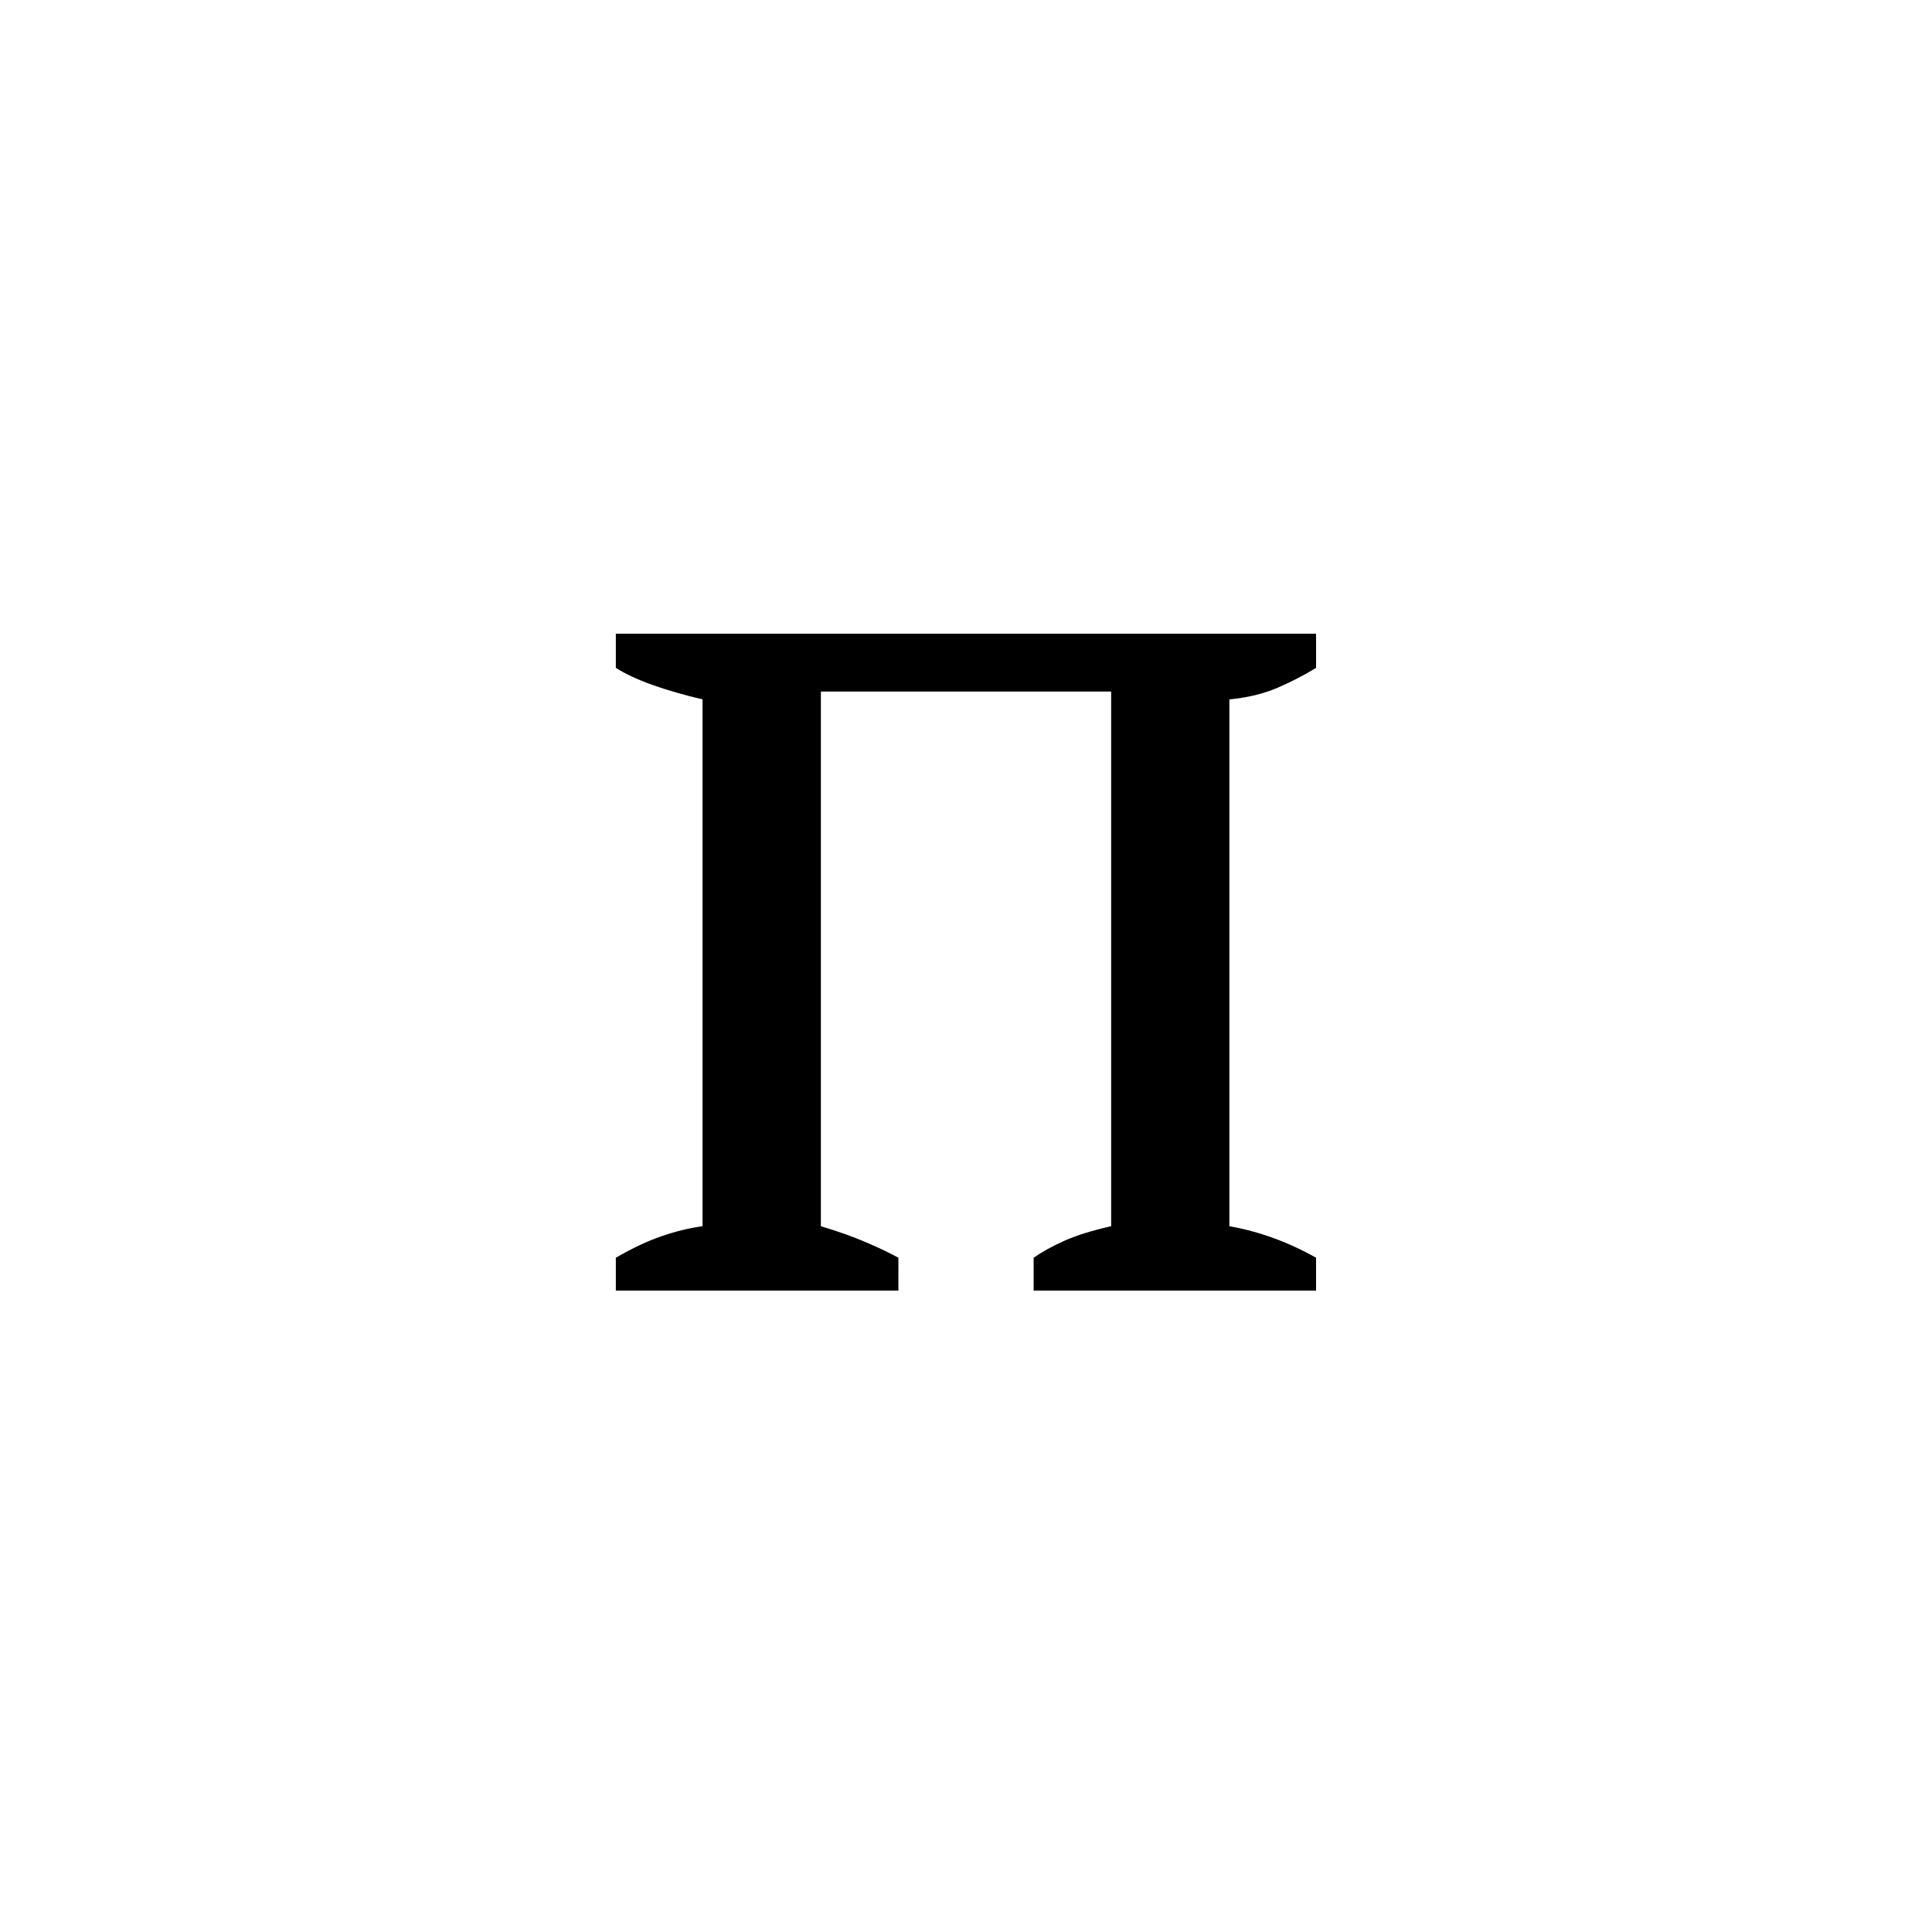
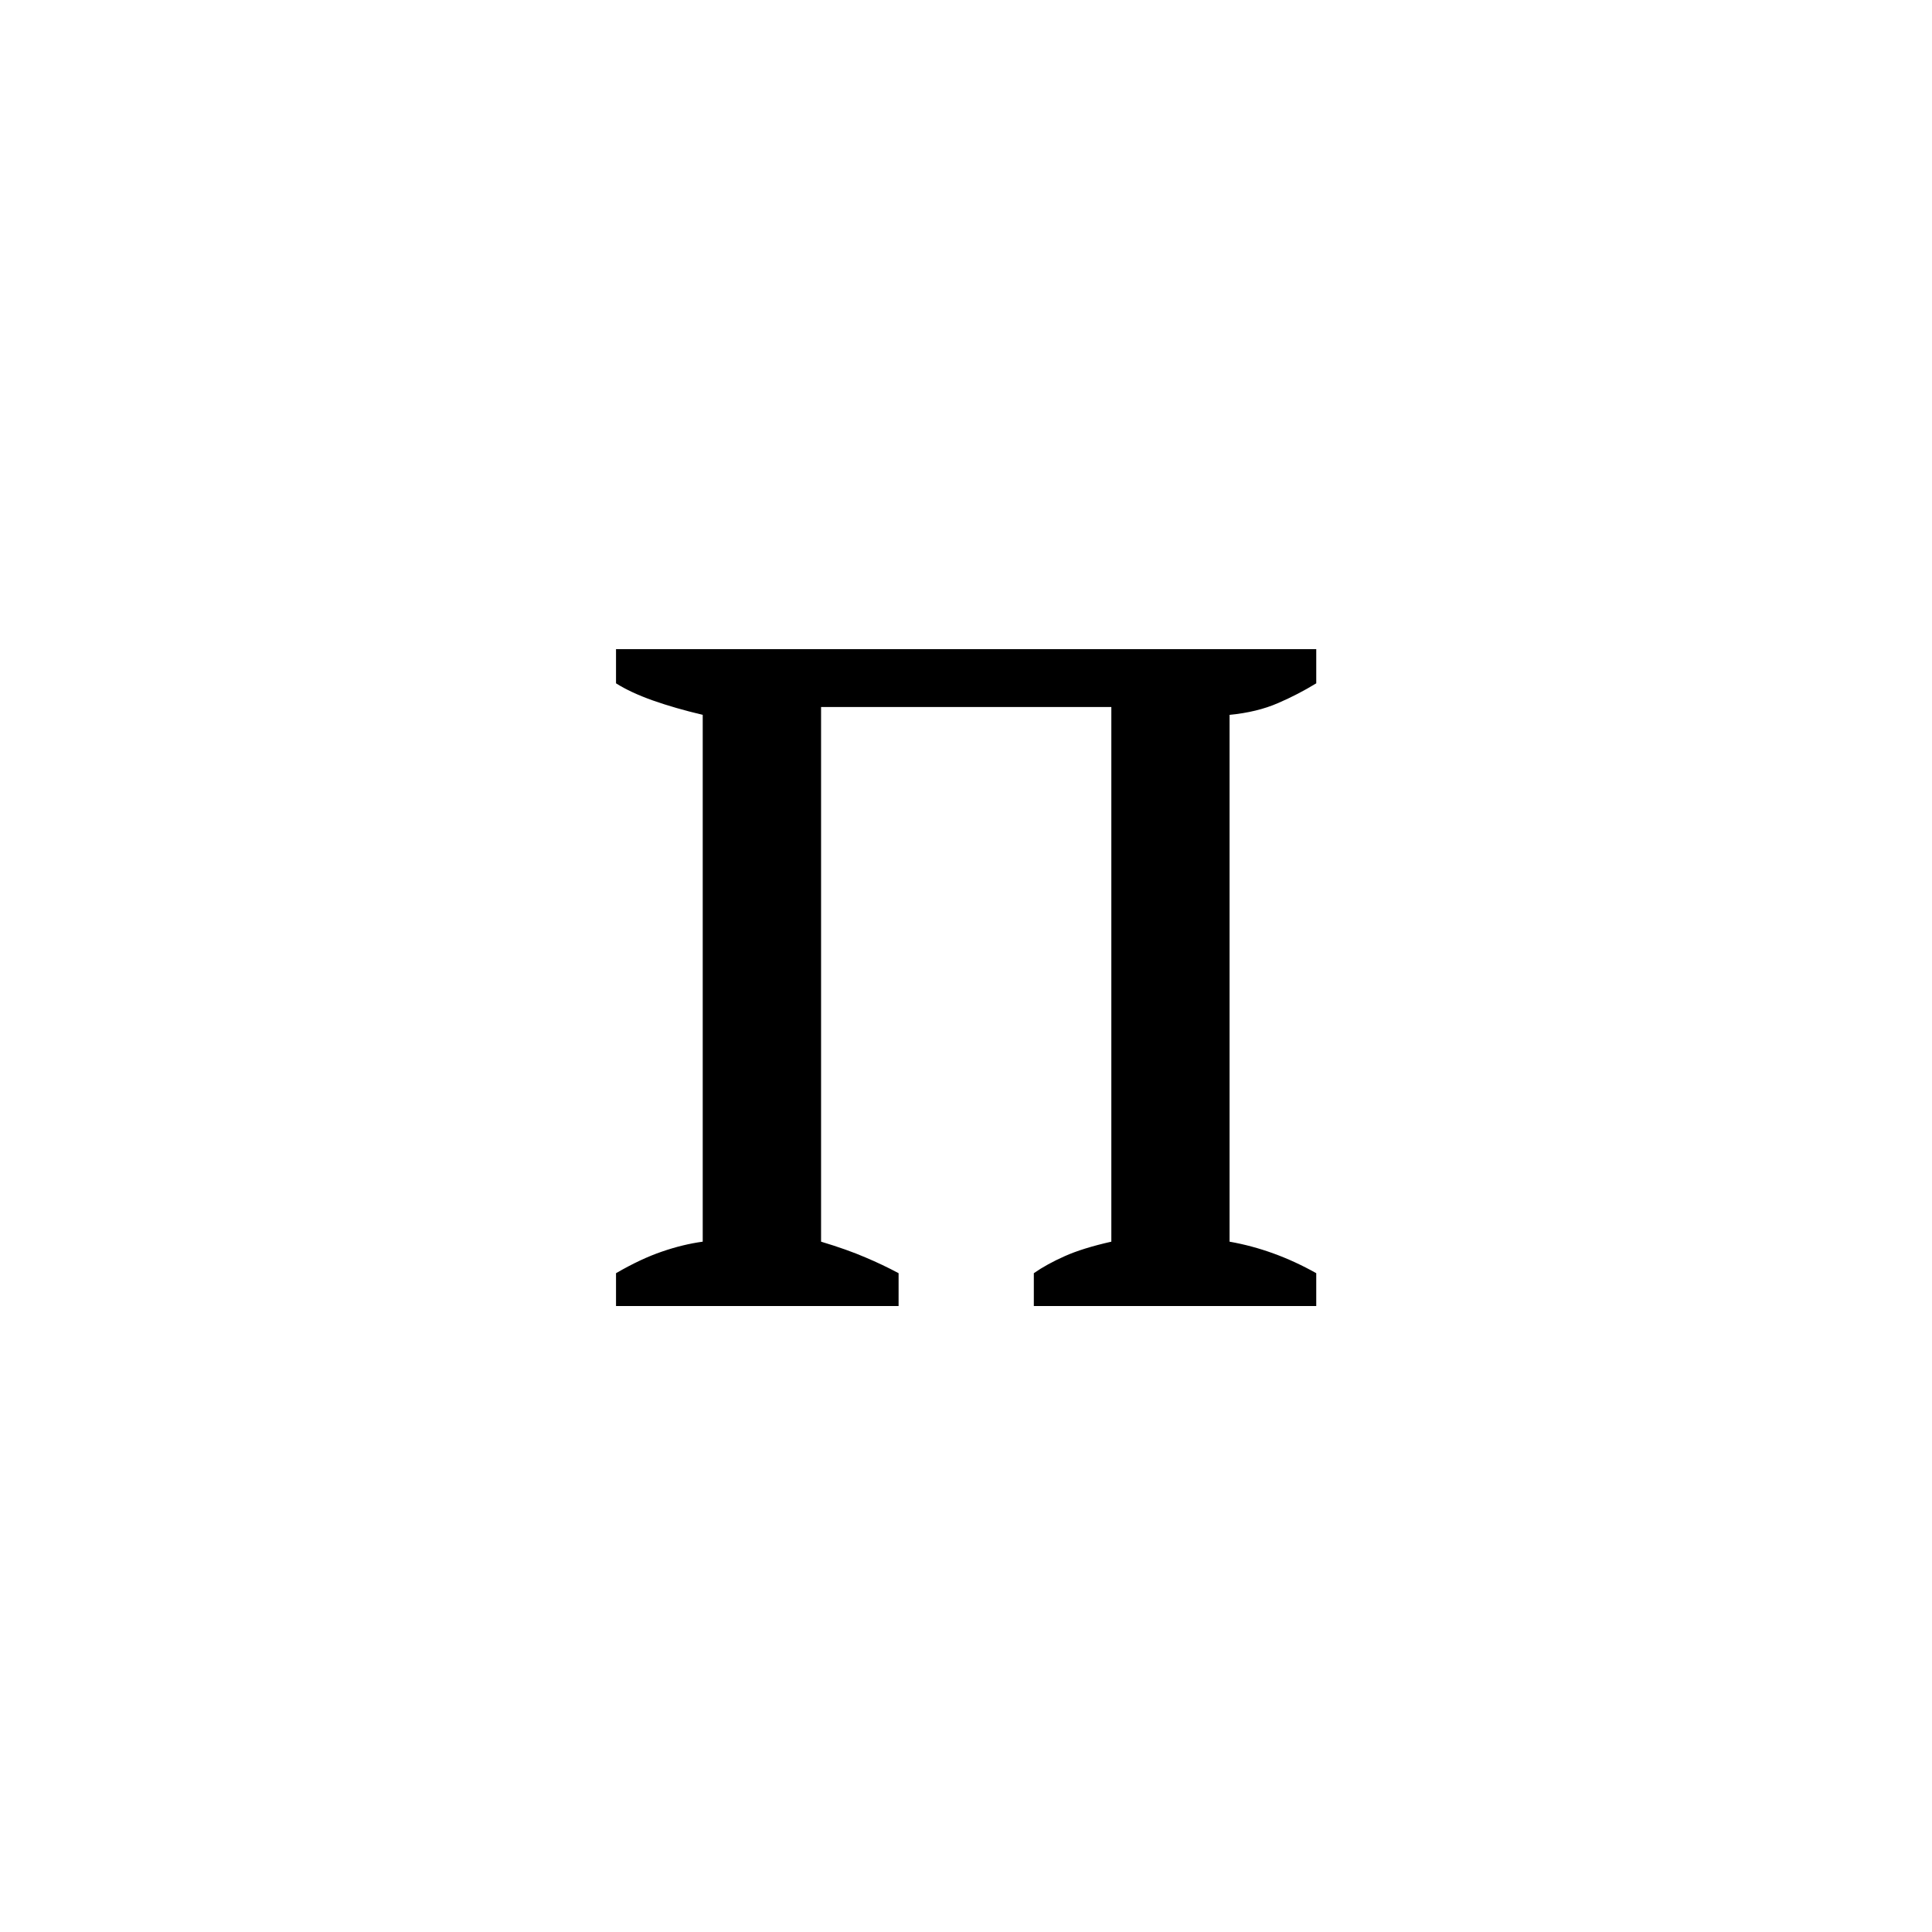
<svg xmlns="http://www.w3.org/2000/svg" xmlns:xlink="http://www.w3.org/1999/xlink" enable-background="new 0 0 250 250" height="250px" viewBox="0 0 250 250" width="250px" x="0px" xml:space="preserve" y="0px">
  <defs>
-     <symbol overflow="visible">
-       <path d="M8.5-119H119V0H8.5zm88.406 8.5L63.75-73.61 30.594-110.5l-8.5 8.5 33.5 37.406-33.5 37.39 8.5 8.5 33.156-36.89 33.156 36.89 8.5-8.5-33.672-37.39L105.406-102zm-69.36 98.938h-5.952v1.187h2.203v5.953h1.53v-5.953h2.22zM46.064-9.86h-.33c-.116 0-.23-.054-.342-.17-.46 0-.968.28-1.53.842v-.67H42.67v5.436h1.36v-3.39c.343-.57.738-.86 1.187-.86.225 0 .456.06.686.172zm.86-1.187c0 .563.222.844.67.844.57 0 .86-.223.86-.672 0-.57-.29-.86-.86-.86-.448 0-.67.23-.67.688zm0 6.625h1.53V-9.86h-1.53zm2.546-4.25h.843v4.25h1.374v-4.25h1.36V-9.86h-1.36c0-.226.05-.398.157-.515.113-.113.285-.172.515-.172h1.015l.172-1.015c0-.114-.227-.172-.672-.172h-1.53c-.118 0-.29.09-.517.265-.23.17-.344.31-.344.423-.117.23-.172.512-.172.844v.344h-.843zm6.796 1.016c0 2.836 1.304 4.25 3.922 4.25 1.238 0 2.226-.336 2.968-1.016.74-.676 1.11-1.754 1.11-3.234 0-2.602-1.36-3.907-4.08-3.907-1.135 0-2.073.344-2.81 1.032-.743.678-1.11 1.635-1.11 2.874zm1.187 0c0-1.926.91-2.89 2.734-2.89 1.915 0 2.876.964 2.876 2.89 0 2.043-.96 3.062-2.876 3.062-1.824 0-2.734-1.02-2.734-3.062zm3.922.86c-.23.116-.46.17-.688.17-.562 0-.843-.343-.843-1.03 0-.446.28-.672.843-.672h.516l.5-.86c-.45-.218-.953-.328-1.516-.328-1.136 0-1.703.62-1.703 1.86 0 1.48.567 2.218 1.703 2.218.563 0 1.067-.113 1.516-.343zm6.97 2.202h1.53V-6.97h.844c.788 0 1.5-.163 2.124-.5.625-.343.937-.968.937-1.874 0-1.133-.343-1.816-1.03-2.047-.68-.227-1.414-.344-2.203-.344h-2.203zm2.374-5.953c1.018 0 1.53.344 1.53 1.03 0 .68-.14 1.048-.422 1.11-.28.055-.71.08-1.28.08h-.673v-2.22zm4.077 1.875c.344-.113.656-.195.937-.25.282-.062.594-.094.938-.094.562 0 .844.29.844.86v.344c-.118 0-.23-.024-.344-.08-.106-.06-.274-.092-.5-.092-1.7 0-2.547.68-2.547 2.03 0 1.024.563 1.532 1.688 1.532.8 0 1.367-.336 1.703-1.016l.515.844h1.19c-.118-.113-.173-.566-.173-1.36v-2.202c0-1.364-.68-2.047-2.03-2.047-.576 0-1.09.09-1.548.265-.45.168-.79.31-1.017.422zM76.5-5.61c-.563 0-.844-.28-.844-.843 0-.457.336-.688 1.016-.688.226 0 .394.03.5.093.113.055.226.078.344.078v.517c-.118.562-.454.844-1.016.844zm7.484-4.42c-.23-.115-.515-.173-.86-.173-.56 0-.96.34-1.186 1.015h-.172l-.172-.843h-1.188v5.436h1.53v-3.39c0-.57.396-.86 1.19-.86.112 0 .17.03.17.094 0 .055.056.078.173.078h.17zm.844 1.358c1.133-.226 1.758-.344 1.875-.344.676 0 1.016.29 1.016.86v.344c-.232 0-.404-.024-.517-.08-.105-.06-.273-.092-.5-.092-1.7 0-2.547.68-2.547 2.03 0 1.024.563 1.532 1.688 1.532.906 0 1.53-.336 1.875-1.016h.17l.172.844h1.188c-.117-.113-.172-.566-.172-1.36v-2.202c0-1.364-.68-2.047-2.03-2.047-.575 0-1.032.09-1.376.265-.336.168-.672.31-1.016.422zM86.53-5.61c-.56 0-.843-.28-.843-.843 0-.457.336-.688 1.016-.688.227 0 .395.03.5.093.113.055.285.078.516.078v.517c-.345.562-.743.844-1.19.844zm8.157-6.124h-6.124v1.187h2.39v5.953h1.36v-5.953h2.374zm1.704 1.703h-1.703l2.376 5.436c-.22.574-.5.86-.844.86l-.345-.172-.328 1.187c.1.118.44.173 1.016.173.79 0 1.414-.848 1.874-2.547l2.032-4.937h-1.532L97.92-6.97v1.017h-.172l-.172-1.016zm4.766 7.483h1.53v-2.22c.22.232.556.345 1.017.345 1.813 0 2.72-1.02 2.72-3.062 0-1.813-.743-2.72-2.22-2.72-.68 0-1.242.29-1.687.86h-.344L102-10.03h-.844zm2.72-6.47c.675 0 1.015.513 1.015 1.533 0 1.25-.51 1.875-1.53 1.875-.23 0-.454-.113-.672-.343v-2.03c0-.69.394-1.033 1.187-1.033zm7.64 3.064c-.22.23-.672.344-1.36.344-.906 0-1.36-.394-1.36-1.187h3.58v-1.187c0-1.477-.798-2.22-2.392-2.22-1.812 0-2.718 1.024-2.718 3.063 0 1.812.906 2.718 2.718 2.718.907 0 1.586-.223 2.047-.672zm-1.532-3.063c.8 0 1.145.403 1.032 1.204h-2.22c0-.8.395-1.204 1.188-1.204zM15.64-4.594h1.532V-6.97h.844c.79 0 1.5-.163 2.125-.5.626-.343.938-.968.938-1.874 0-1.133-.34-1.816-1.015-2.047-.68-.227-1.418-.344-2.22-.344h-2.202zm2.376-5.953c1.02 0 1.53.344 1.53 1.03 0 .68-.14 1.048-.42 1.11-.282.055-.712.08-1.282.08h-.672v-2.22zM34-6.453c0 .562-.453.844-1.36.844-.343 0-.632-.023-.86-.077-.218-.063-.557-.208-1.014-.438l-.5 1.53c.445.118.836.204 1.172.267.343.055.8.078 1.375.078 1.812 0 2.718-.79 2.718-2.375 0-.57-.198-1-.593-1.28-.398-.282-.792-.505-1.187-.673-.398-.176-.797-.348-1.203-.516-.4-.164-.594-.422-.594-.765s.4-.515 1.203-.515c.332 0 .64.03.922.094.29.053.602.135.938.25l.343-1.36c-.45-.114-.844-.196-1.188-.25-.344-.063-.684-.094-1.016-.094-1.812 0-2.718.742-2.718 2.218 0 .563.195.993.593 1.282.396.28.79.507 1.19.67.393.17.788.34 1.186.517.395.168.594.367.594.594zm6.625.672c-.22.23-.672.343-1.36.343-.906 0-1.36-.395-1.36-1.188h3.58v-1.188c0-1.476-.797-2.218-2.39-2.218-1.814 0-2.72 1.022-2.72 3.06 0 1.814.906 2.72 2.72 2.72.905 0 1.585-.227 2.046-.688zm-1.53-3.064c.8 0 1.143.4 1.03 1.188h-2.22c0-.79.396-1.188 1.19-1.188zm0 0" />
-     </symbol>
    <symbol id="4a0094b5a" overflow="visible">
-       <path d="M43.188 0H6.624v-4.25c2.156-1.25 4.14-2.18 5.953-2.797 1.813-.625 3.567-1.05 5.266-1.28V-76.5c-2.375-.563-4.528-1.18-6.453-1.86-1.93-.687-3.515-1.425-4.765-2.218V-85h90.61v4.422c-1.47.906-3.11 1.758-4.922 2.547-1.813.792-3.915 1.303-6.297 1.53v68.172c3.85.68 7.593 2.04 11.218 4.078V0H60.688v-4.25c1.132-.79 2.468-1.523 4-2.203 1.53-.688 3.54-1.313 6.03-1.875v-69.188H33.157v69.188c2.258.68 4.18 1.36 5.766 2.047 1.594.678 3.016 1.354 4.266 2.03zm0 0" />
+       <path d="M43.188 0H6.624v-4.25c2.156-1.25 4.14-2.18 5.953-2.797 1.813-.625 3.567-1.05 5.266-1.281V-76.5c-2.375-.563-4.528-1.18-6.453-1.86-1.93-.687-3.516-1.425-4.766-2.218V-85h90.61v4.422a39.068 39.068 0 0 1-4.922 2.547c-1.813.793-3.915 1.304-6.297 1.531v68.172c3.851.68 7.593 2.039 11.218 4.078V0H60.688v-4.25c1.132-.79 2.468-1.523 4-2.203 1.53-.688 3.539-1.313 6.03-1.875v-69.188H33.157v69.188c2.258.68 4.18 1.36 5.766 2.047a51.477 51.477 0 0 1 4.266 2.031zm0 0" />
    </symbol>
  </defs>
-   <use x="73.065" xlink:href="#4a0094b5a" y="167" />
+   <use x="73.089" xlink:href="#4a0094b5a" y="169" />
</svg>
